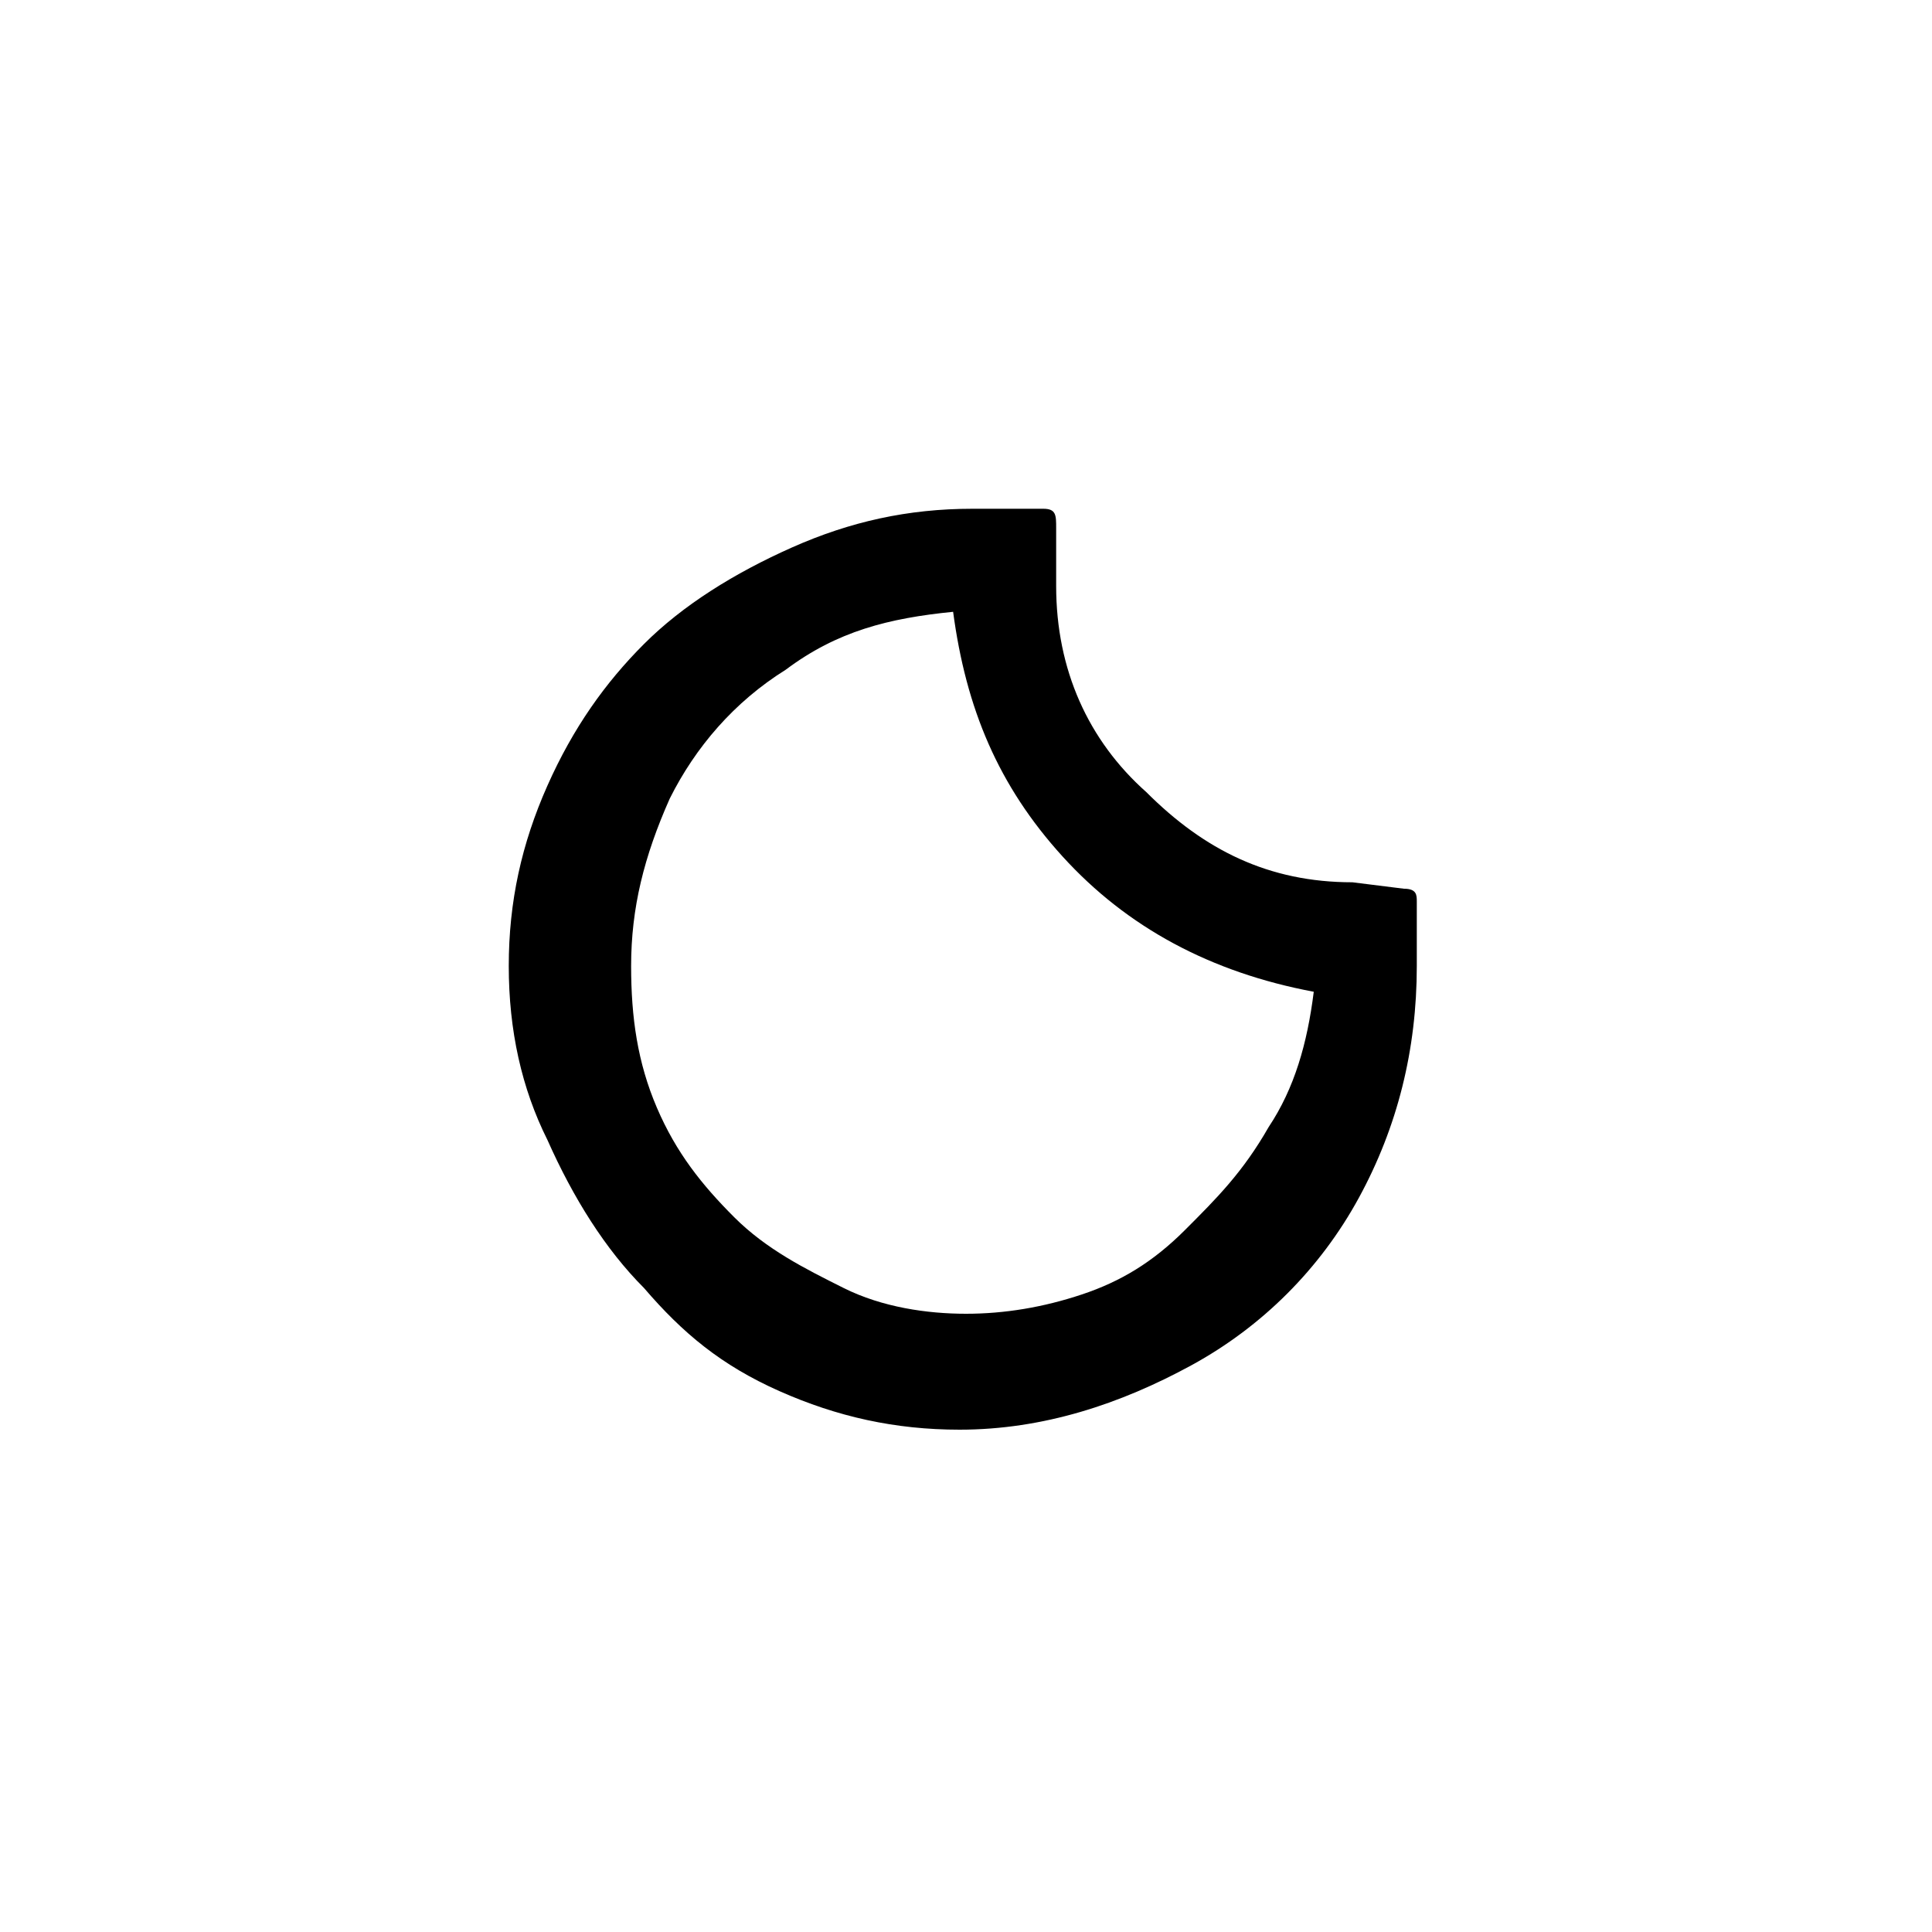
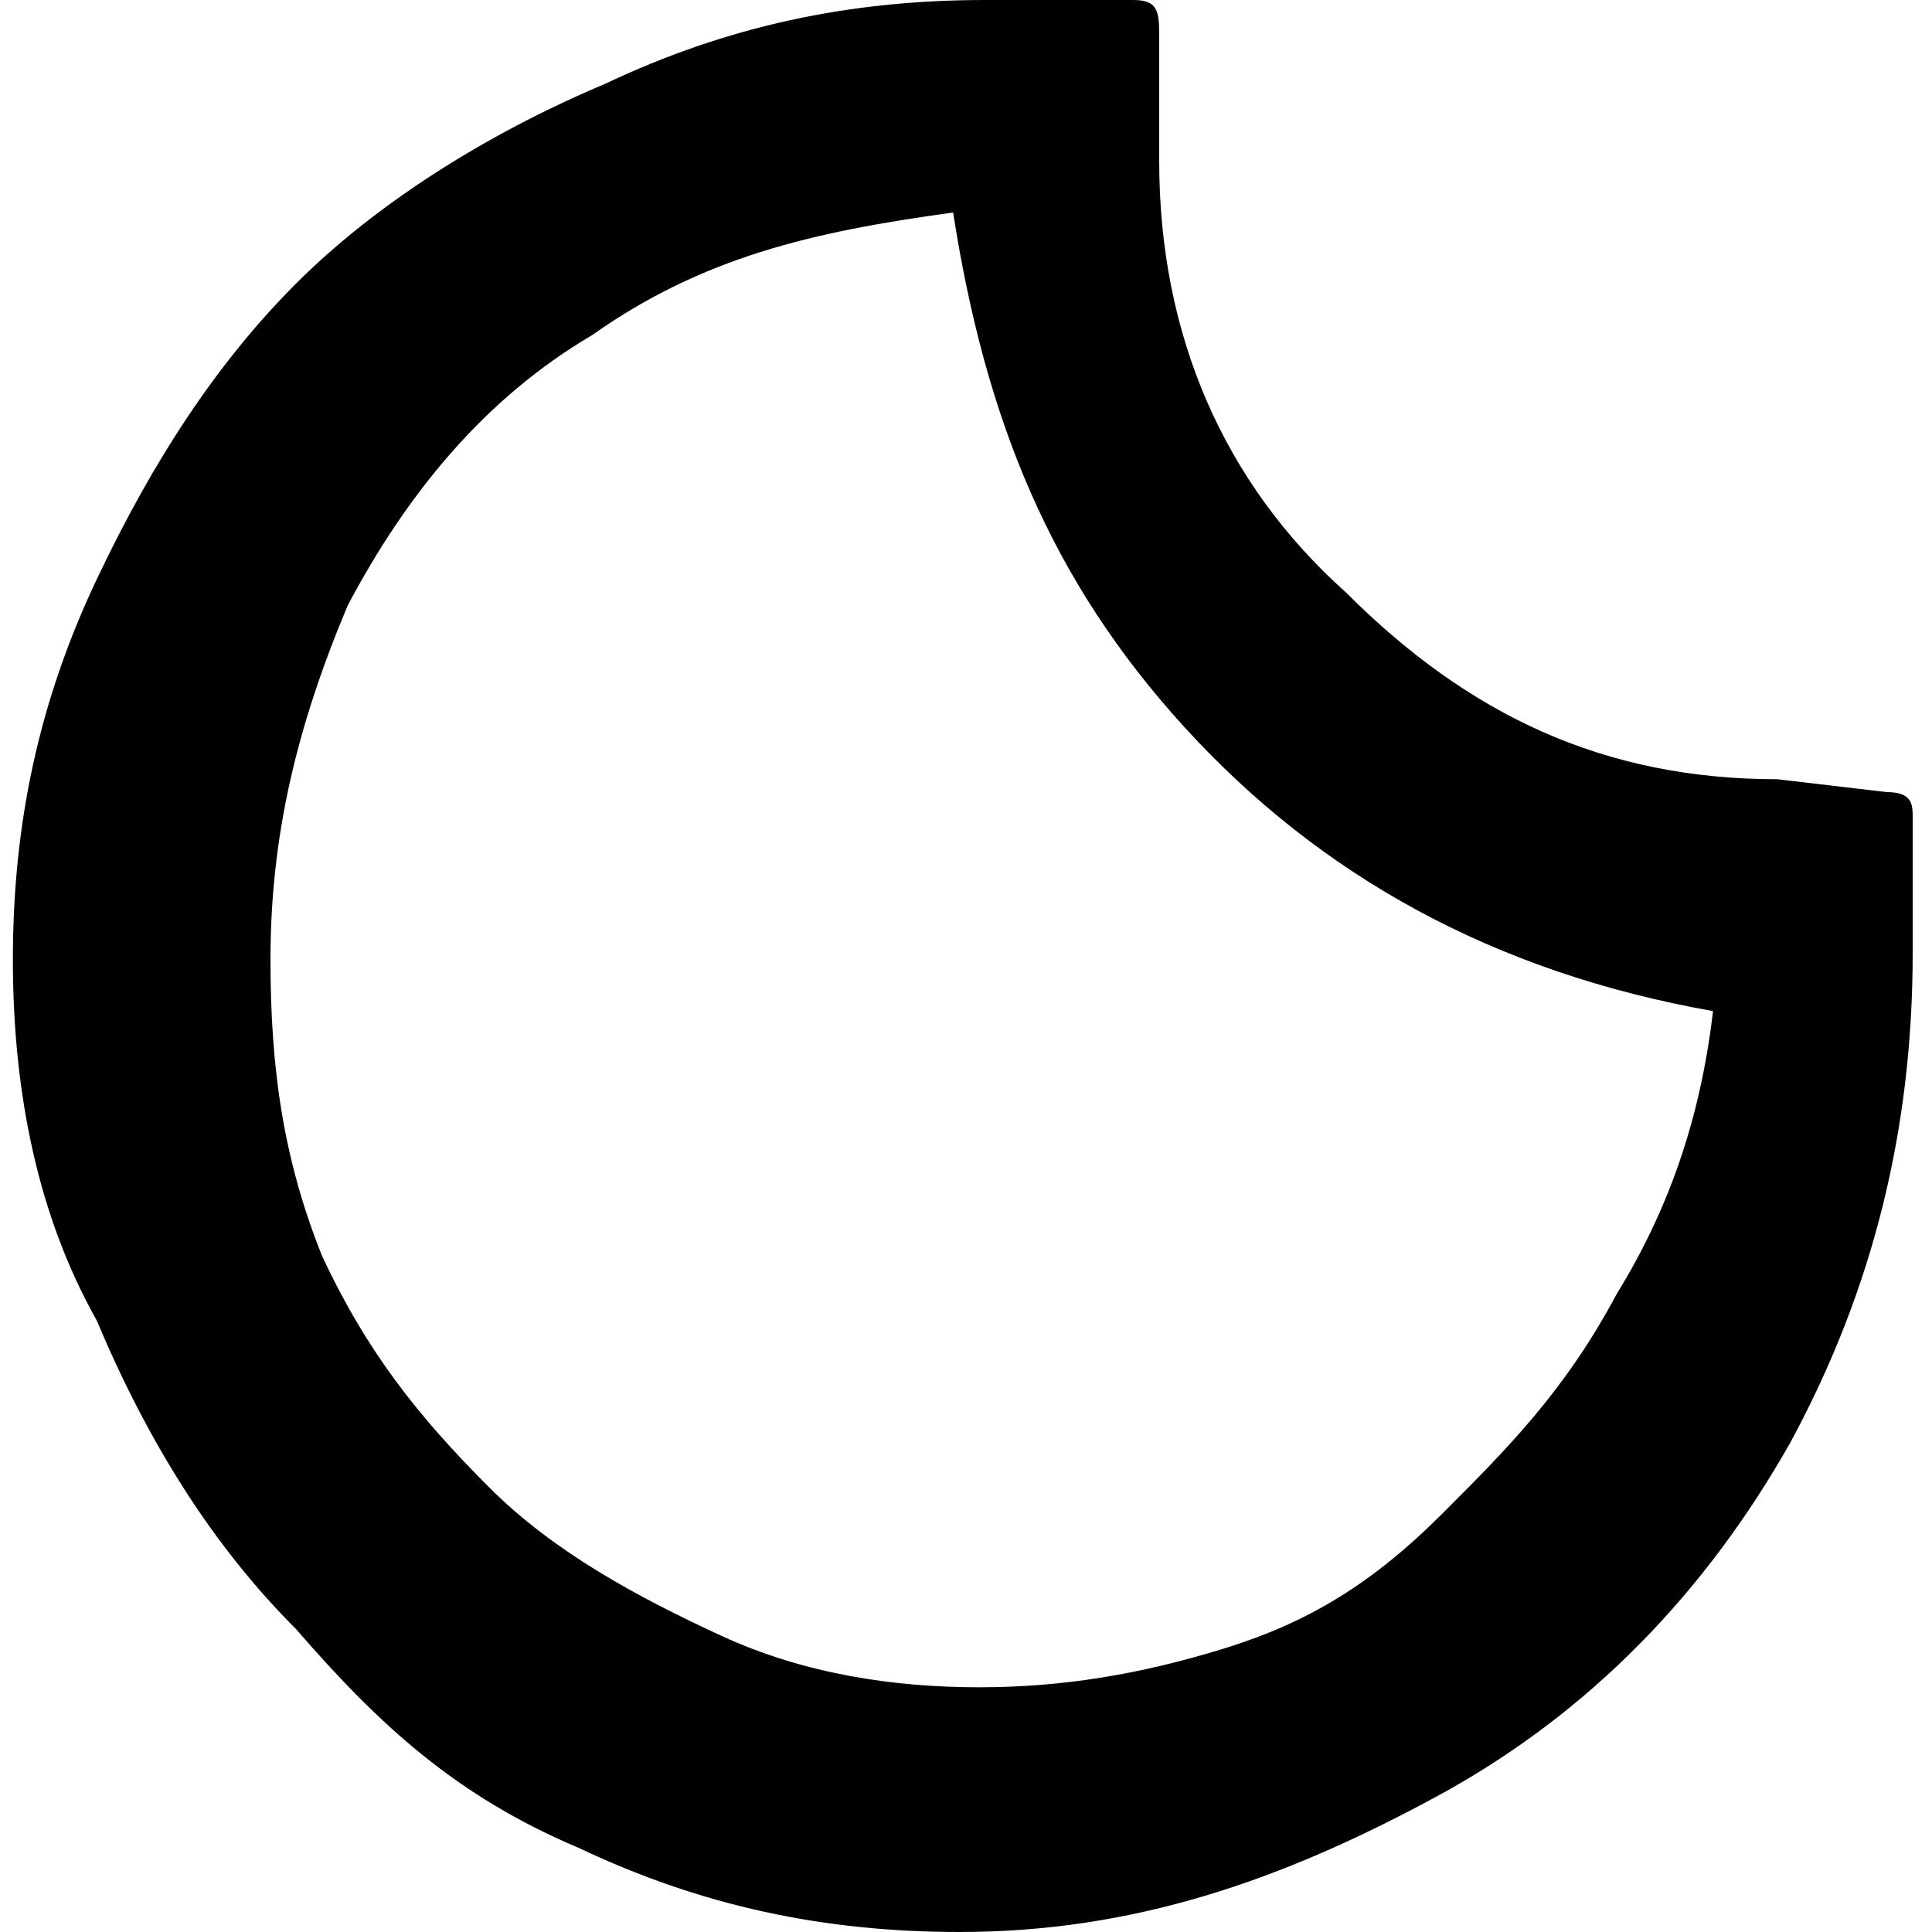
<svg xmlns="http://www.w3.org/2000/svg" version="1.1" id="Layer_1" x="0px" y="0px" viewBox="0 0 30 30" style="enable-background:new 0 0 30 30;" xml:space="preserve">
-   <path d="M7.9,15c0-1,0.2-1.9,0.6-2.8S9.4,10.6,10,10s1.4-1.1,2.3-1.5c0.9-0.4,1.8-0.6,2.8-0.6h1.1c0.2,0,0.2,0.1,0.2,0.3l0,0.9  c0,1.3,0.5,2.4,1.4,3.2c0.9,0.9,1.9,1.4,3.2,1.4l0.8,0.1c0.2,0,0.2,0.1,0.2,0.2v1c0,1.3-0.3,2.5-0.9,3.6c-0.6,1.1-1.5,2-2.6,2.6  c-1.1,0.6-2.3,1-3.6,1c-1,0-1.9-0.2-2.8-0.6S10.6,20.7,10,20c-0.6-0.6-1.1-1.4-1.5-2.3C8.1,16.9,7.9,16,7.9,15z M9.8,15  c0,0.8,0.1,1.5,0.4,2.2c0.3,0.7,0.7,1.2,1.2,1.7s1.1,0.8,1.7,1.1c0.6,0.3,1.3,0.4,1.9,0.4c0.6,0,1.2-0.1,1.8-0.3s1.1-0.5,1.6-1  s0.9-0.9,1.3-1.6c0.4-0.6,0.6-1.3,0.7-2.1c-1.6-0.3-2.9-1-3.9-2.1S15,11,14.8,9.5c-1,0.1-1.8,0.3-2.6,0.9c-0.8,0.5-1.4,1.2-1.8,2  C10,13.3,9.8,14.1,9.8,15z" />
+   <path d="M0.2,14.9c0-2.1,0.4-4,1.3-5.9s1.9-3.4,3.1-4.6s2.9-2.3,4.8-3.1C11.3,0.4,13.2,0,15.3,0h2.3C18,0,18,0.2,18,0.6v1.9  c0,2.7,1,5,2.9,6.7c1.9,1.9,4,2.9,6.7,2.9l1.7,0.2c0.4,0,0.4,0.2,0.4,0.4v2.1c0,2.7-0.6,5.2-1.9,7.6c-1.3,2.3-3.1,4.2-5.5,5.5  S17.6,30,14.9,30c-2.1,0-4-0.4-5.9-1.3c-1.9-0.8-3.1-1.9-4.4-3.4c-1.3-1.3-2.3-2.9-3.1-4.8C0.6,18.9,0.2,17,0.2,14.9z M4.2,14.9  c0,1.7,0.2,3.1,0.8,4.6C5.7,21,6.5,22,7.6,23.1c1,1,2.3,1.7,3.6,2.3c1.3,0.6,2.7,0.8,4,0.8c1.3,0,2.5-0.2,3.8-0.6  c1.3-0.4,2.3-1,3.4-2.1c1-1,1.9-1.9,2.7-3.4c0.8-1.3,1.3-2.7,1.5-4.4c-3.4-0.6-6.1-2.1-8.2-4.4s-3.1-4.8-3.6-8  C12.6,3.6,10.9,4,9.2,5.2c-1.7,1-2.9,2.5-3.8,4.2C4.6,11.3,4.2,13,4.2,14.9z" />
</svg>
